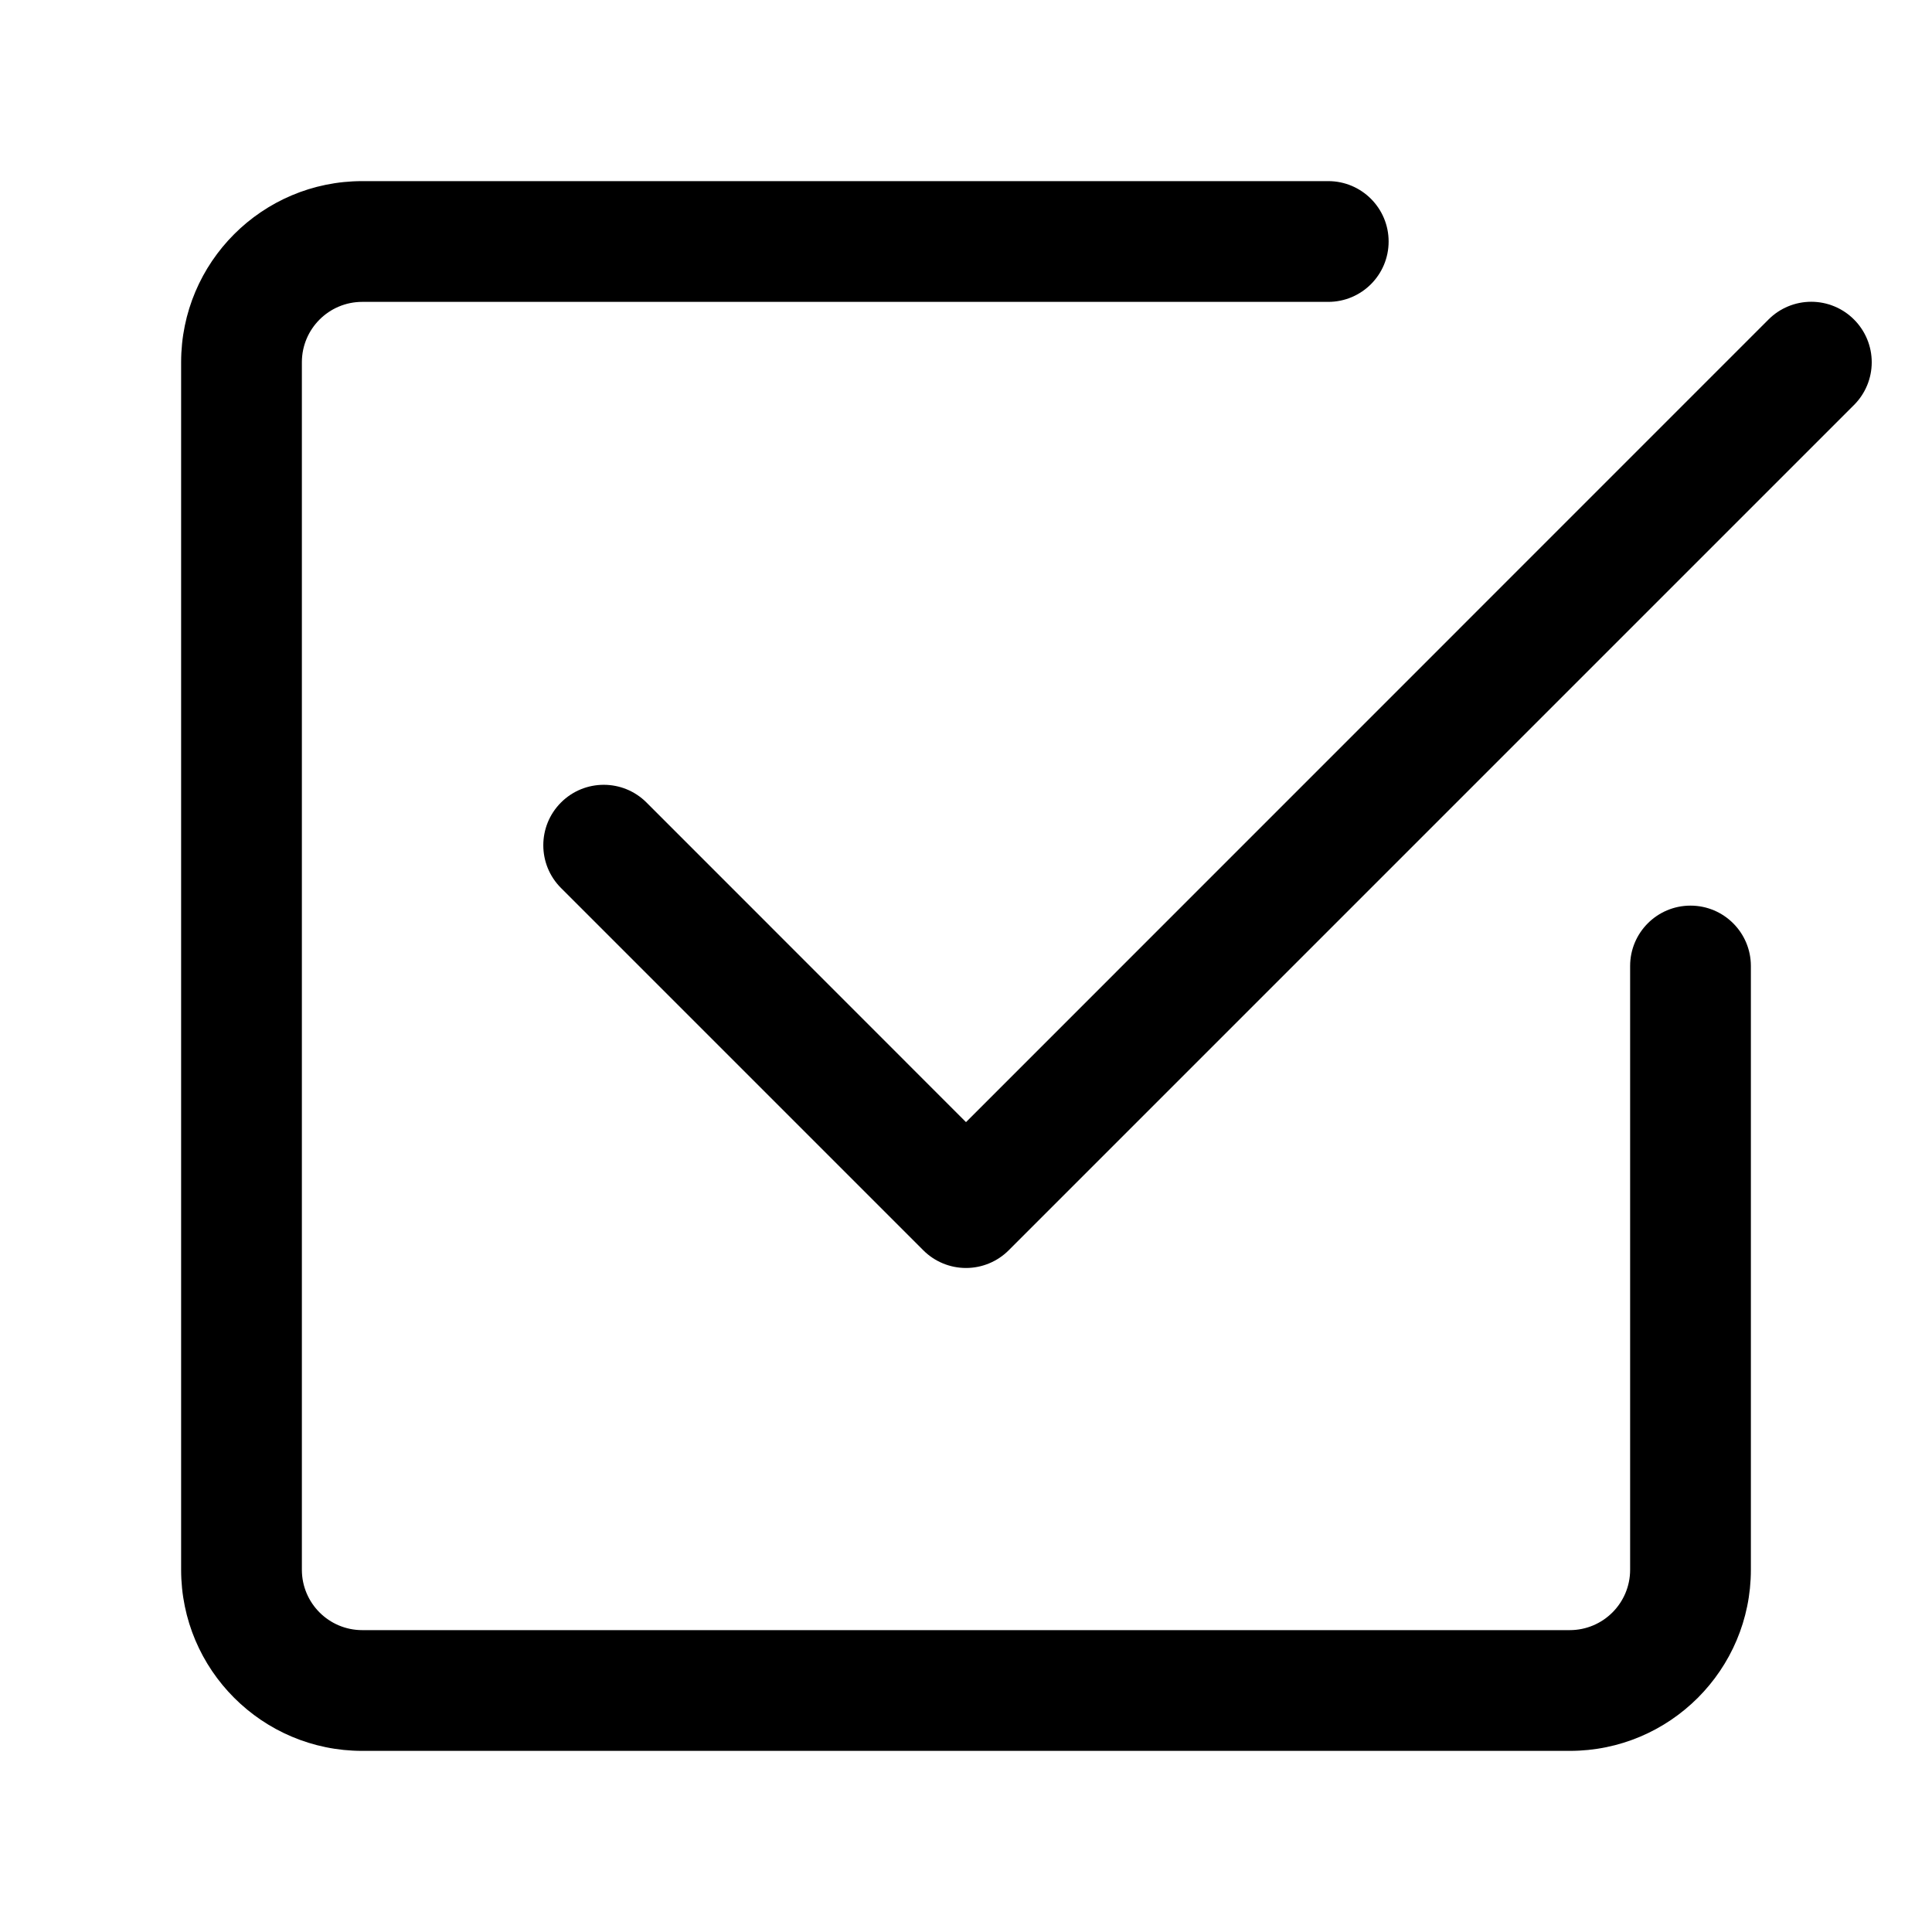
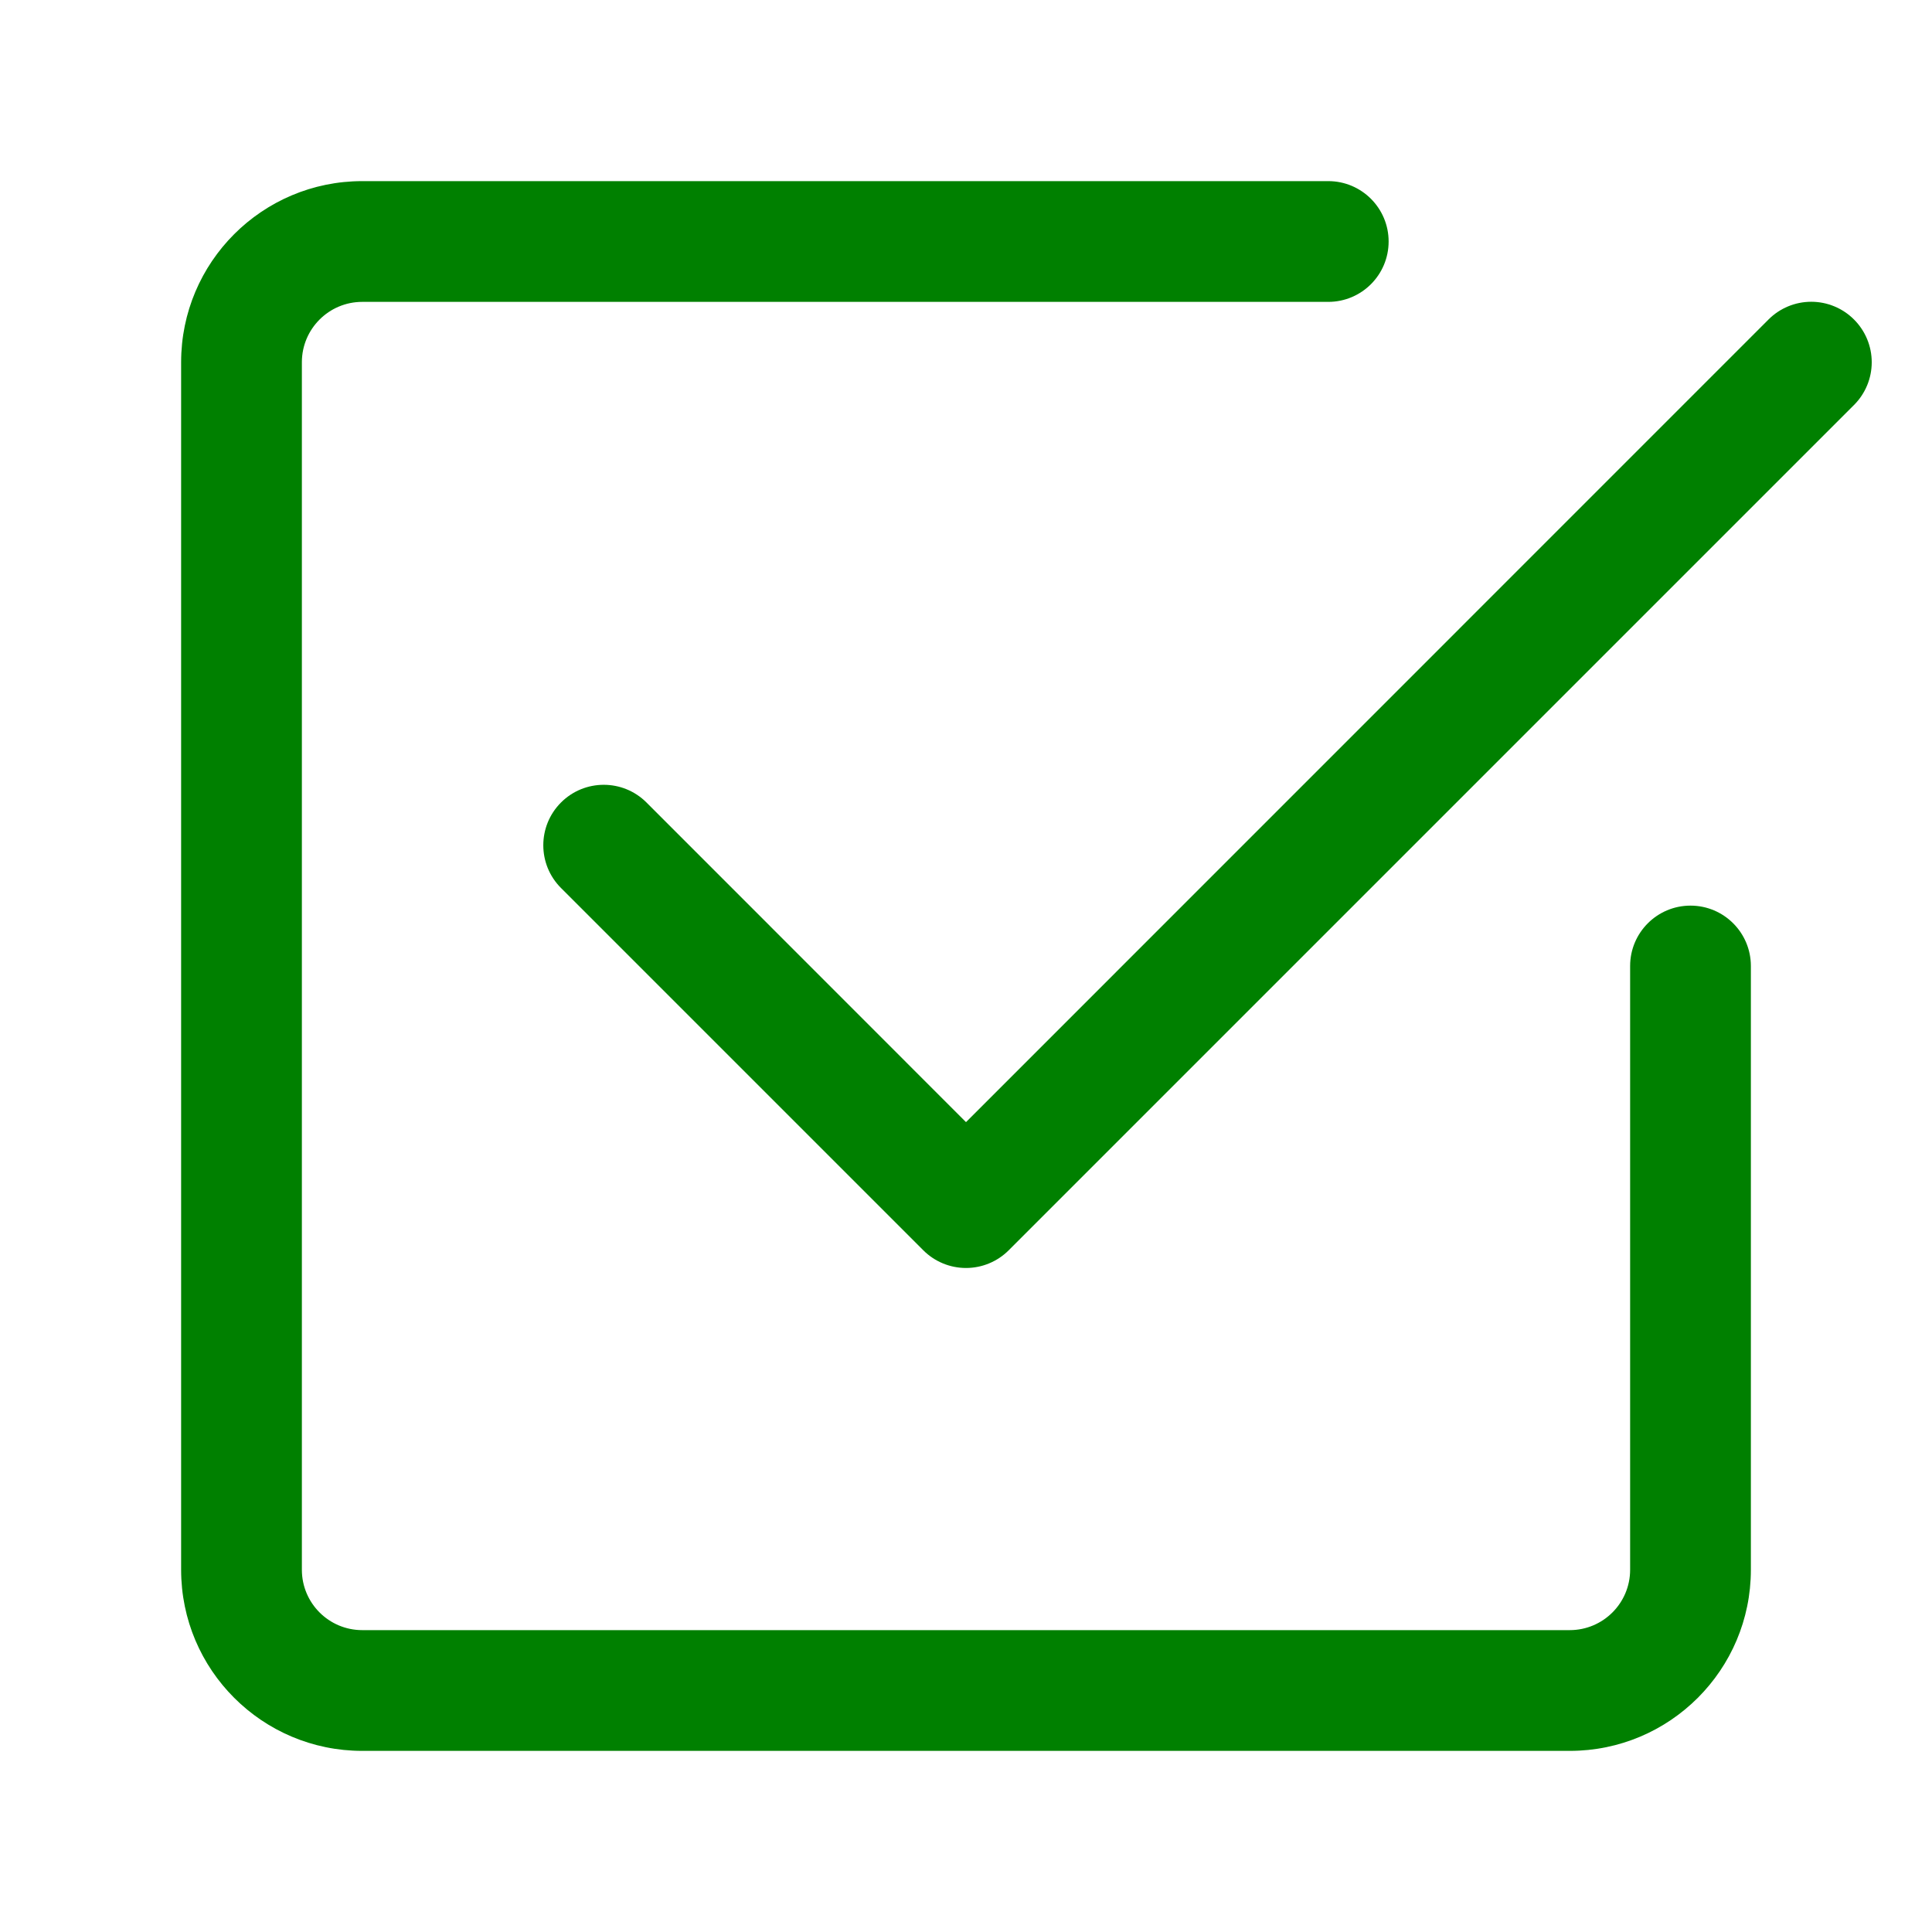
- <svg xmlns="http://www.w3.org/2000/svg" class="bi bi-check-box" width="1em" height="1em" viewBox="0 0 16 16" fill="currentColor">
+ <svg xmlns="http://www.w3.org/2000/svg" class="bi bi-check-box" width="1.5em" height="1.5em" viewBox="0 0 16 16" fill="green">
  <path fill-rule="evenodd" d="M15.354 2.646a.5.5 0 010 .708l-7 7a.5.5 0 01-.708 0l-3-3a.5.5 0 11.708-.708L8 9.293l6.646-6.647a.5.5 0 01.708 0z" clip-rule="evenodd" />
  <path fill-rule="evenodd" d="M1.5 13A1.5 1.5 0 003 14.5h10a1.5 1.5 0 001.5-1.5V8a.5.5 0 00-1 0v5a.5.5 0 01-.5.5H3a.5.5 0 01-.5-.5V3a.5.5 0 01.5-.5h8a.5.5 0 000-1H3A1.5 1.5 0 001.5 3v10z" clip-rule="evenodd" />
</svg>
